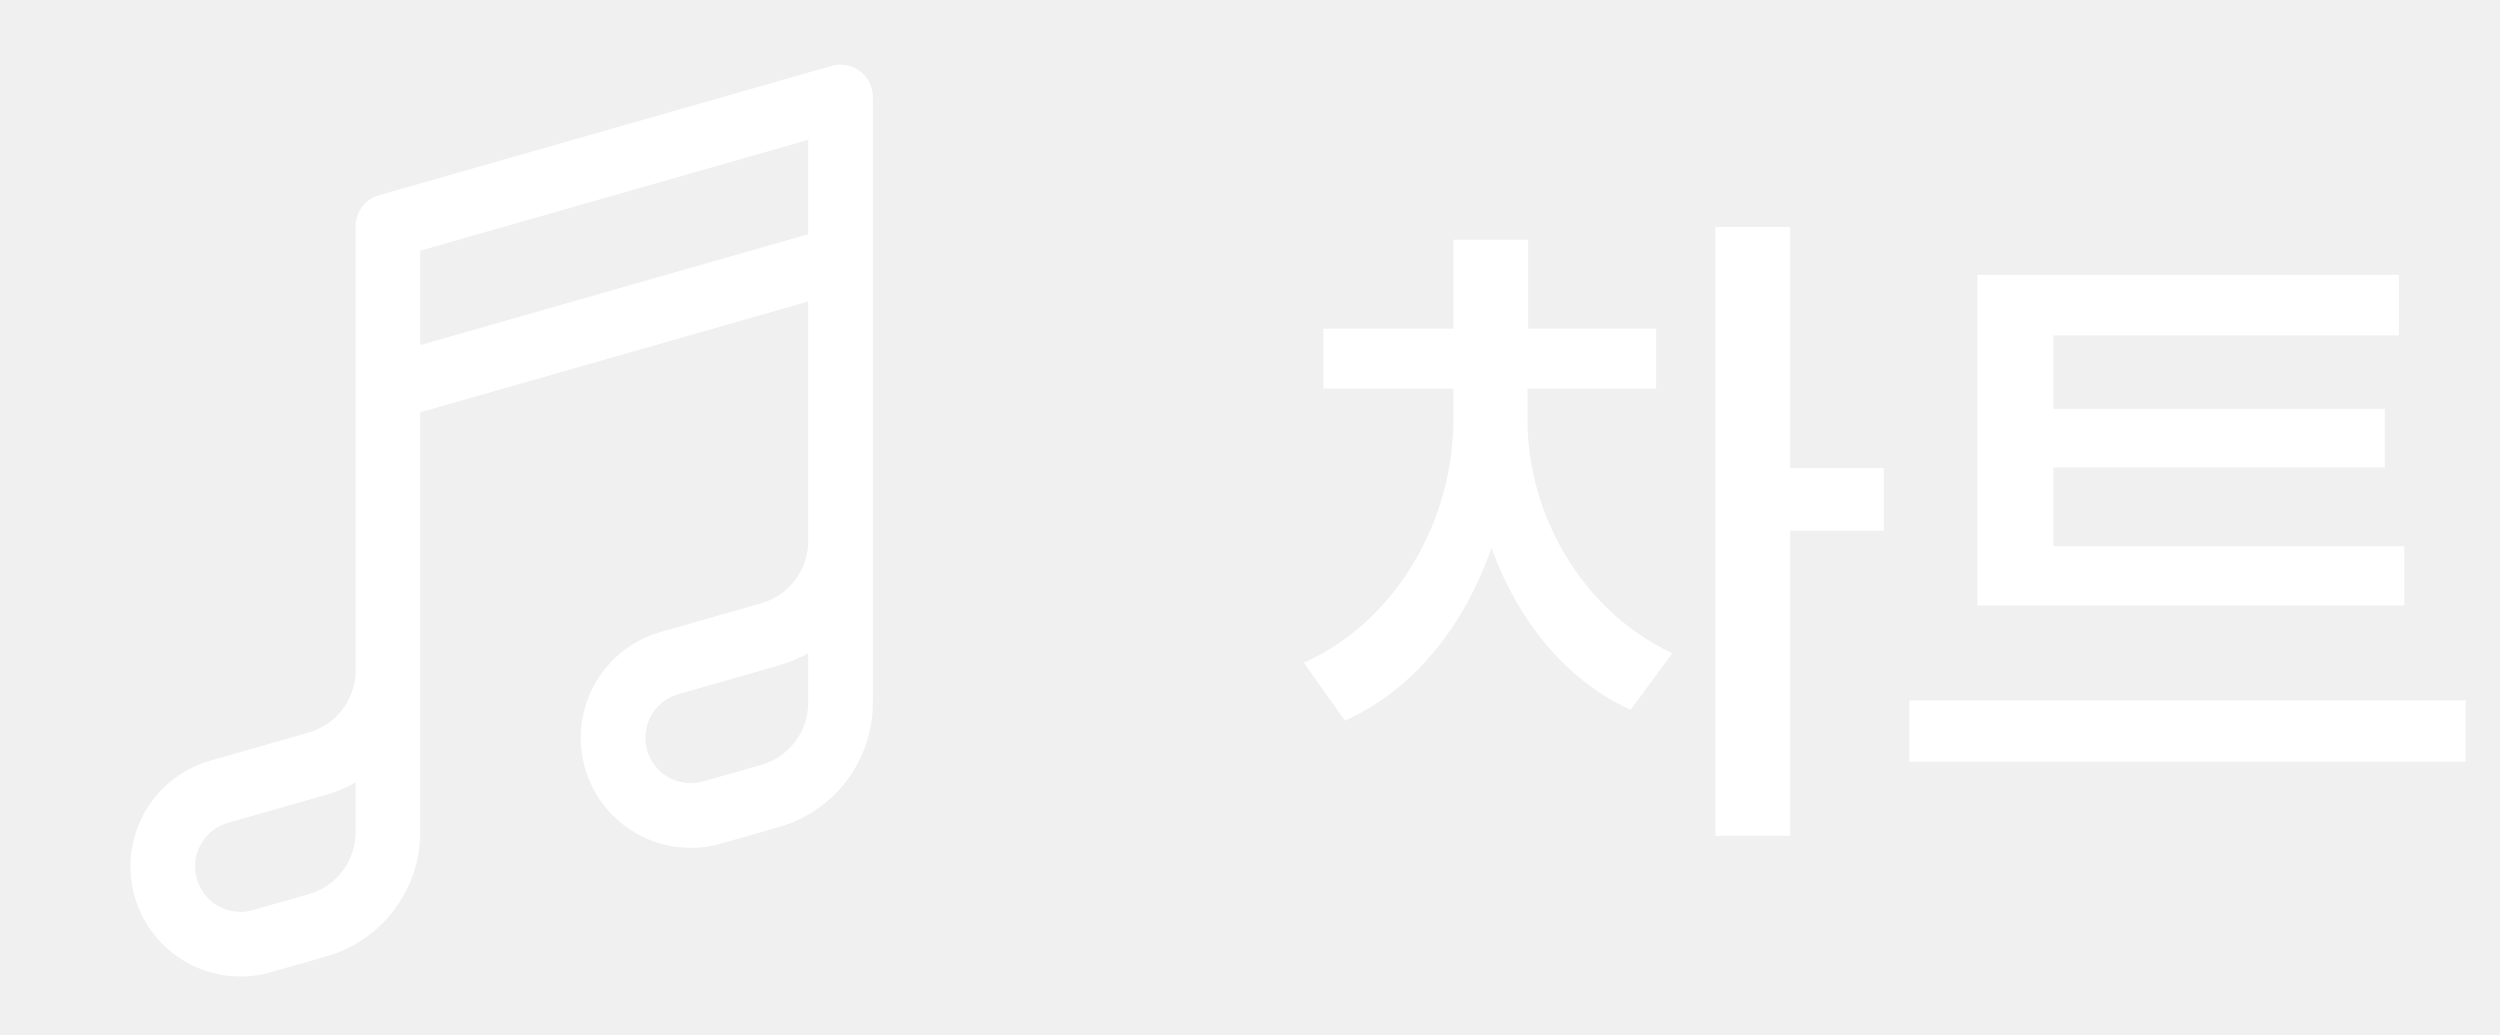
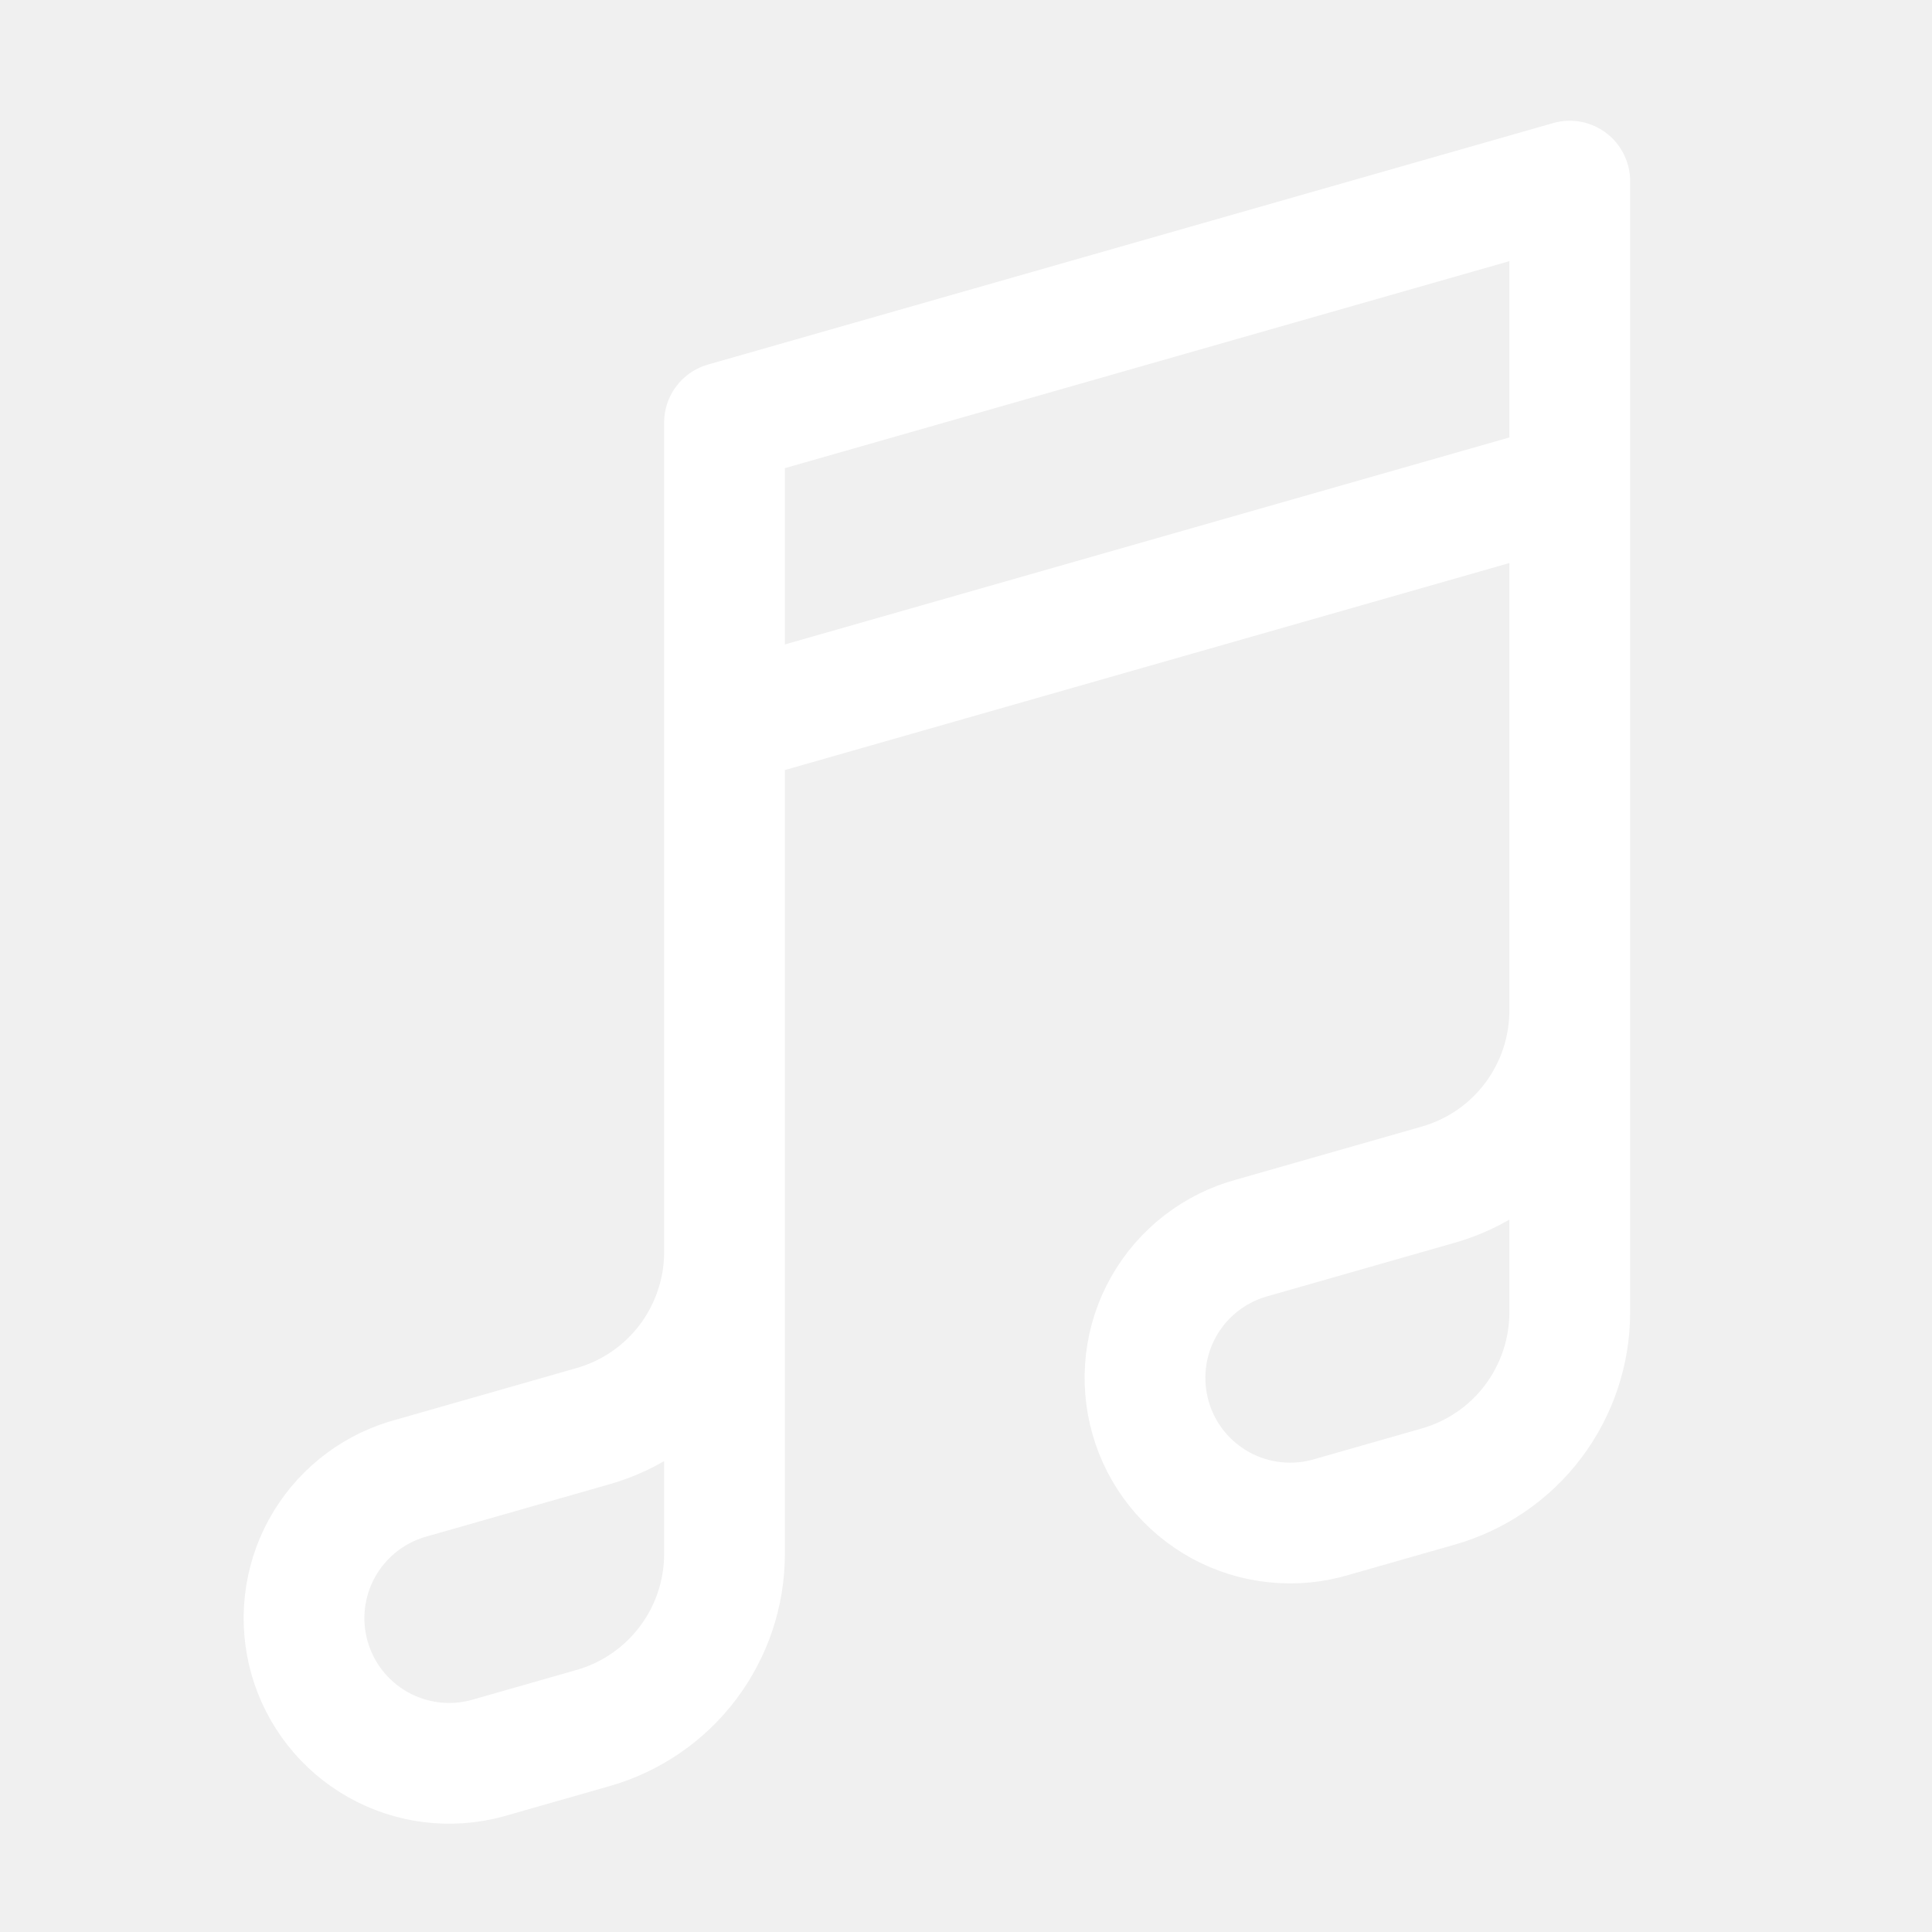
- <svg xmlns="http://www.w3.org/2000/svg" width="58" height="24" viewBox="0 0 58 24" fill="none">
+ <svg xmlns="http://www.w3.org/2000/svg" width="24" height="24" viewBox="0 0 24 24" fill="none">
  <path d="M9 9L19.5 6M19.5 12.553V16.303C19.5 16.792 19.34 17.267 19.046 17.658C18.752 18.048 18.338 18.332 17.868 18.466L16.548 18.843C16.319 18.912 16.079 18.935 15.841 18.91C15.603 18.886 15.373 18.814 15.163 18.7C14.953 18.585 14.768 18.43 14.618 18.243C14.469 18.057 14.358 17.842 14.293 17.612C14.227 17.382 14.208 17.142 14.236 16.904C14.264 16.667 14.339 16.437 14.457 16.229C14.575 16.021 14.733 15.838 14.922 15.692C15.111 15.546 15.327 15.438 15.558 15.376L17.868 14.716C18.338 14.582 18.752 14.298 19.046 13.908C19.34 13.517 19.5 13.042 19.5 12.553ZM19.5 12.553V2.25L9 5.25V15.553M9 15.553V19.303C9 19.792 8.841 20.267 8.546 20.658C8.252 21.048 7.838 21.332 7.368 21.466L6.048 21.843C5.591 21.966 5.104 21.904 4.692 21.671C4.28 21.438 3.976 21.052 3.846 20.597C3.716 20.142 3.77 19.654 3.997 19.238C4.224 18.823 4.605 18.513 5.058 18.376L7.368 17.716C7.838 17.582 8.252 17.298 8.546 16.908C8.841 16.517 9 16.042 9 15.553Z" stroke="white" stroke-width="1.5" stroke-linecap="round" stroke-linejoin="round" />
-   <path d="M35.438 9.75C35.438 11.844 36.617 14.125 38.797 15.156L37.828 16.469C36.297 15.766 35.195 14.359 34.602 12.711C33.984 14.492 32.82 15.992 31.203 16.719L30.25 15.375C32.477 14.375 33.719 11.969 33.719 9.75V9.016H30.703V7.625H33.719V5.562H35.453V7.625H38.422V9.016H35.438V9.75ZM39.797 19.391V5.266H41.531V10.859H43.703V12.312H41.531V19.391H39.797ZM55.781 12.672V14.047H45.875V6.375H55.656V7.781H47.641V9.484H55.328V10.844H47.641V12.672H55.781ZM44.297 17.672V16.25H57.203V17.672H44.297Z" fill="white" />
</svg>
